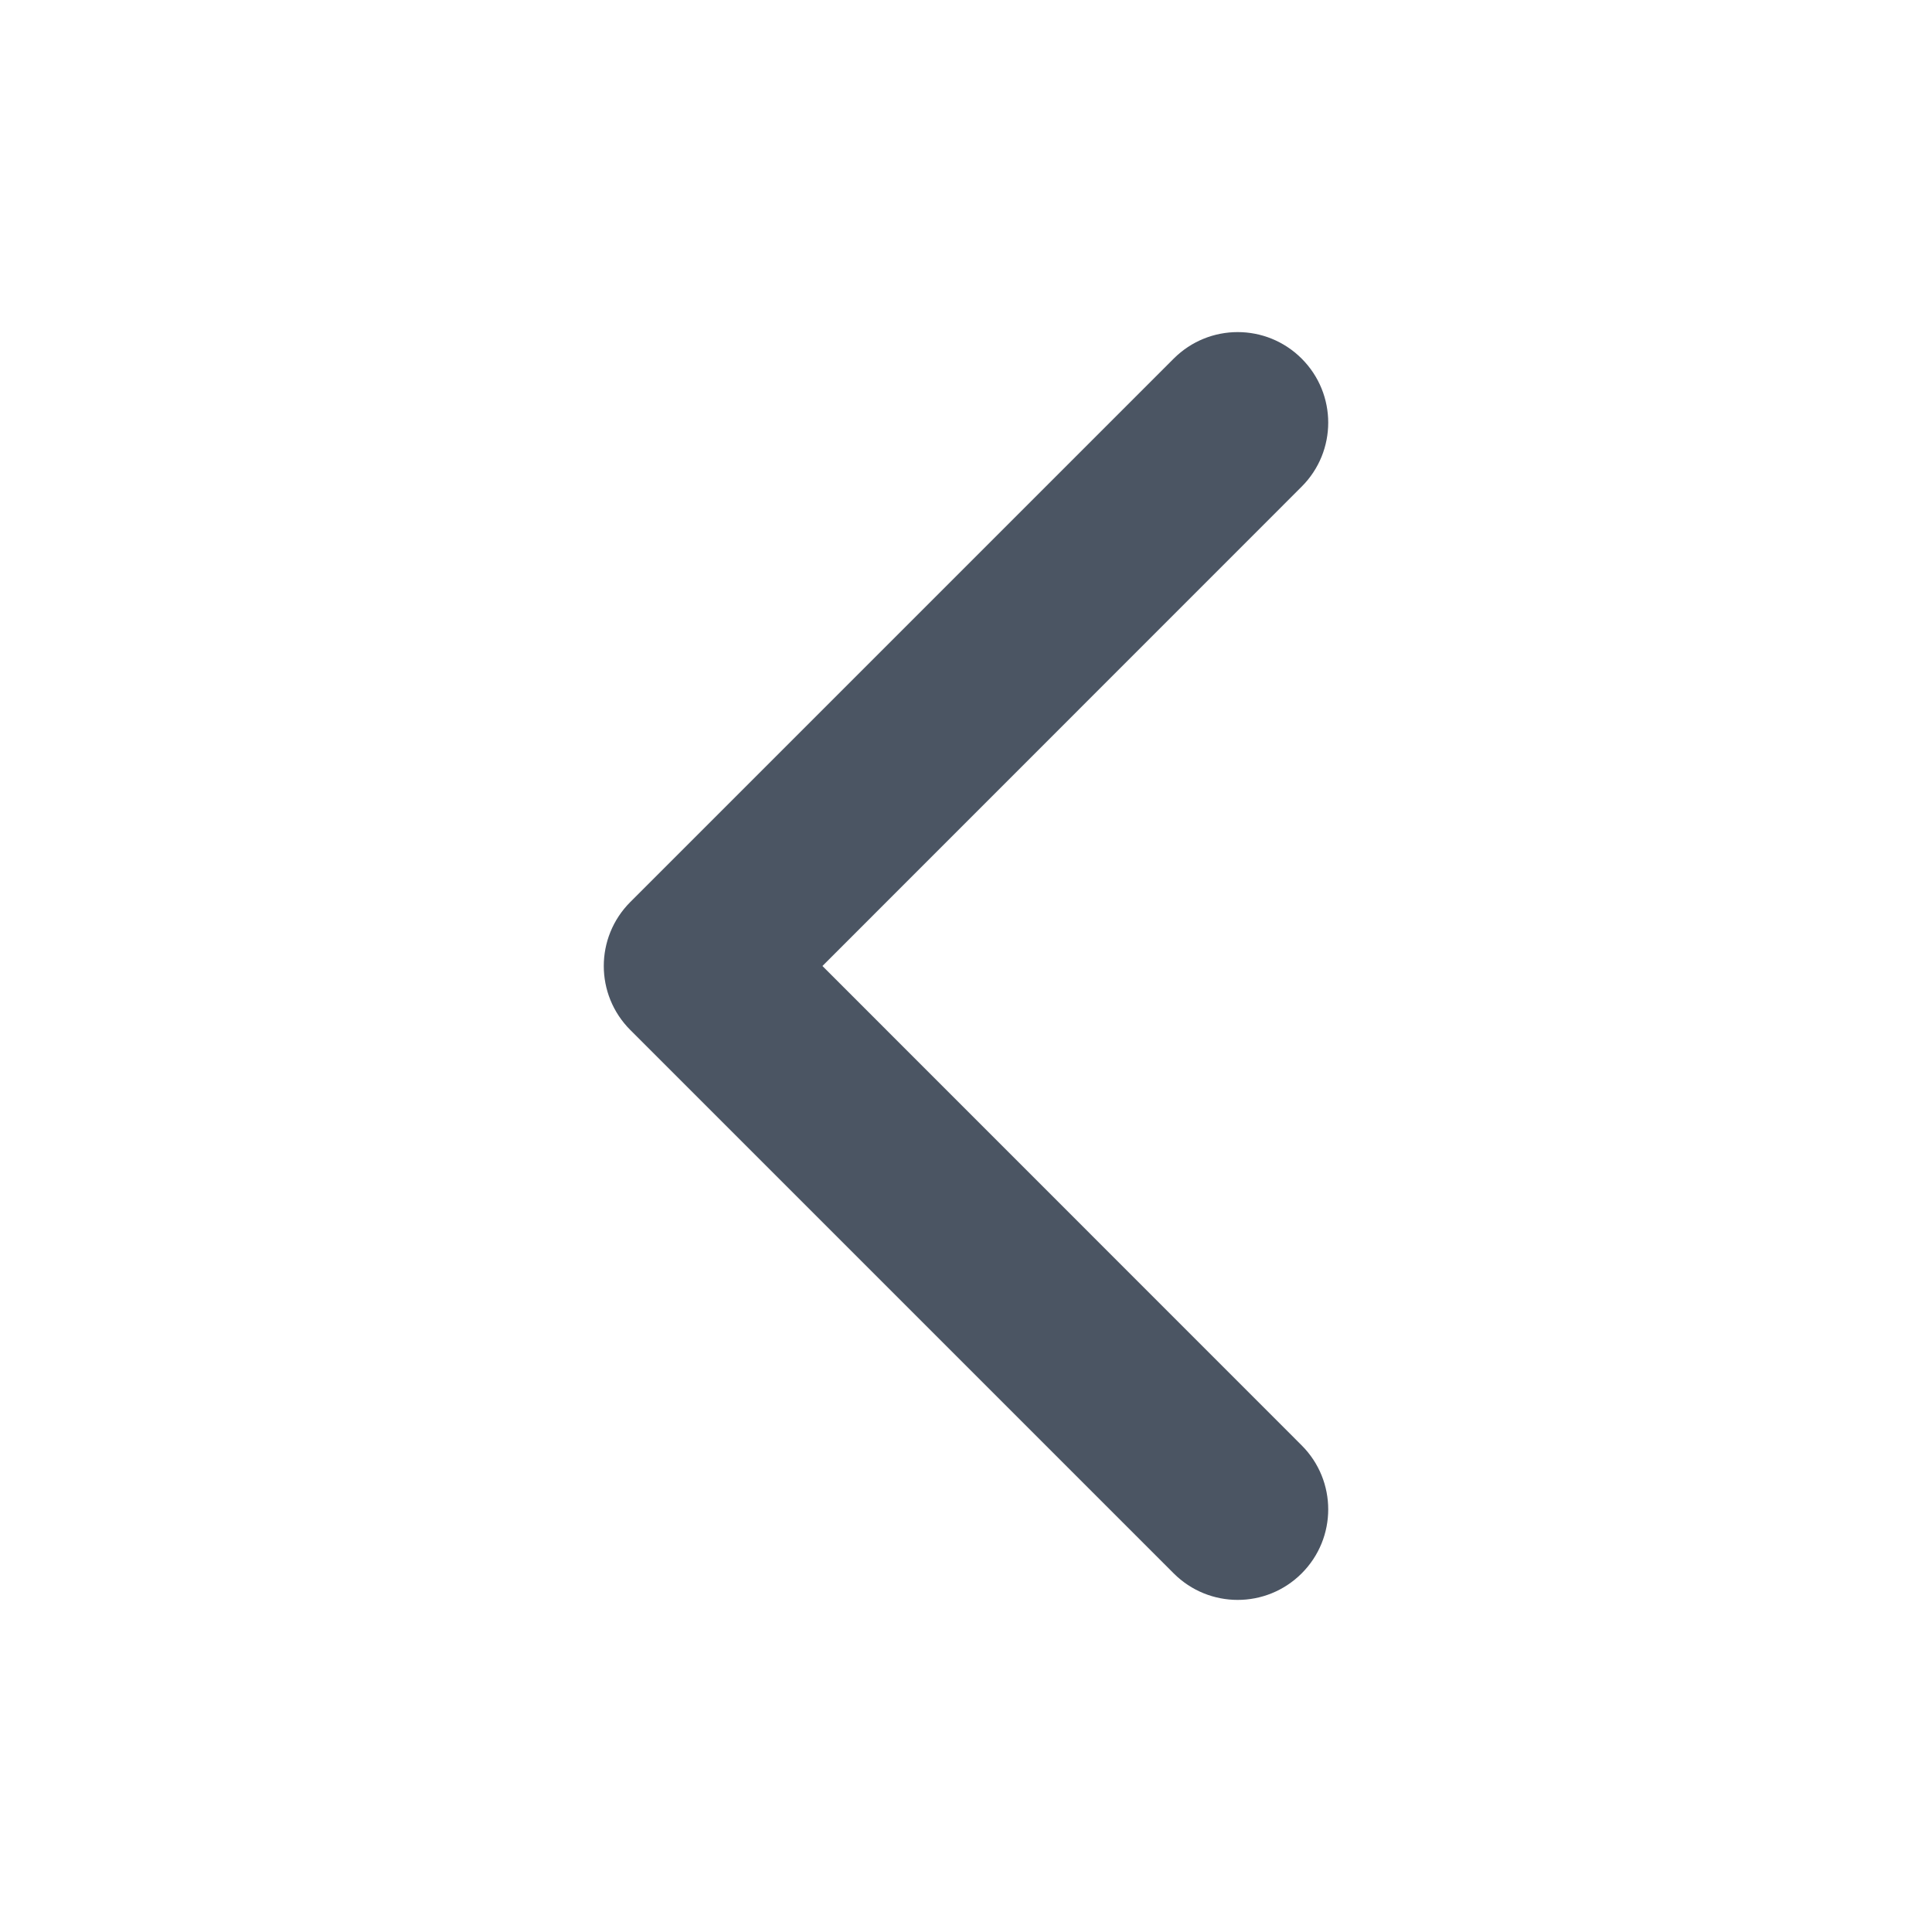
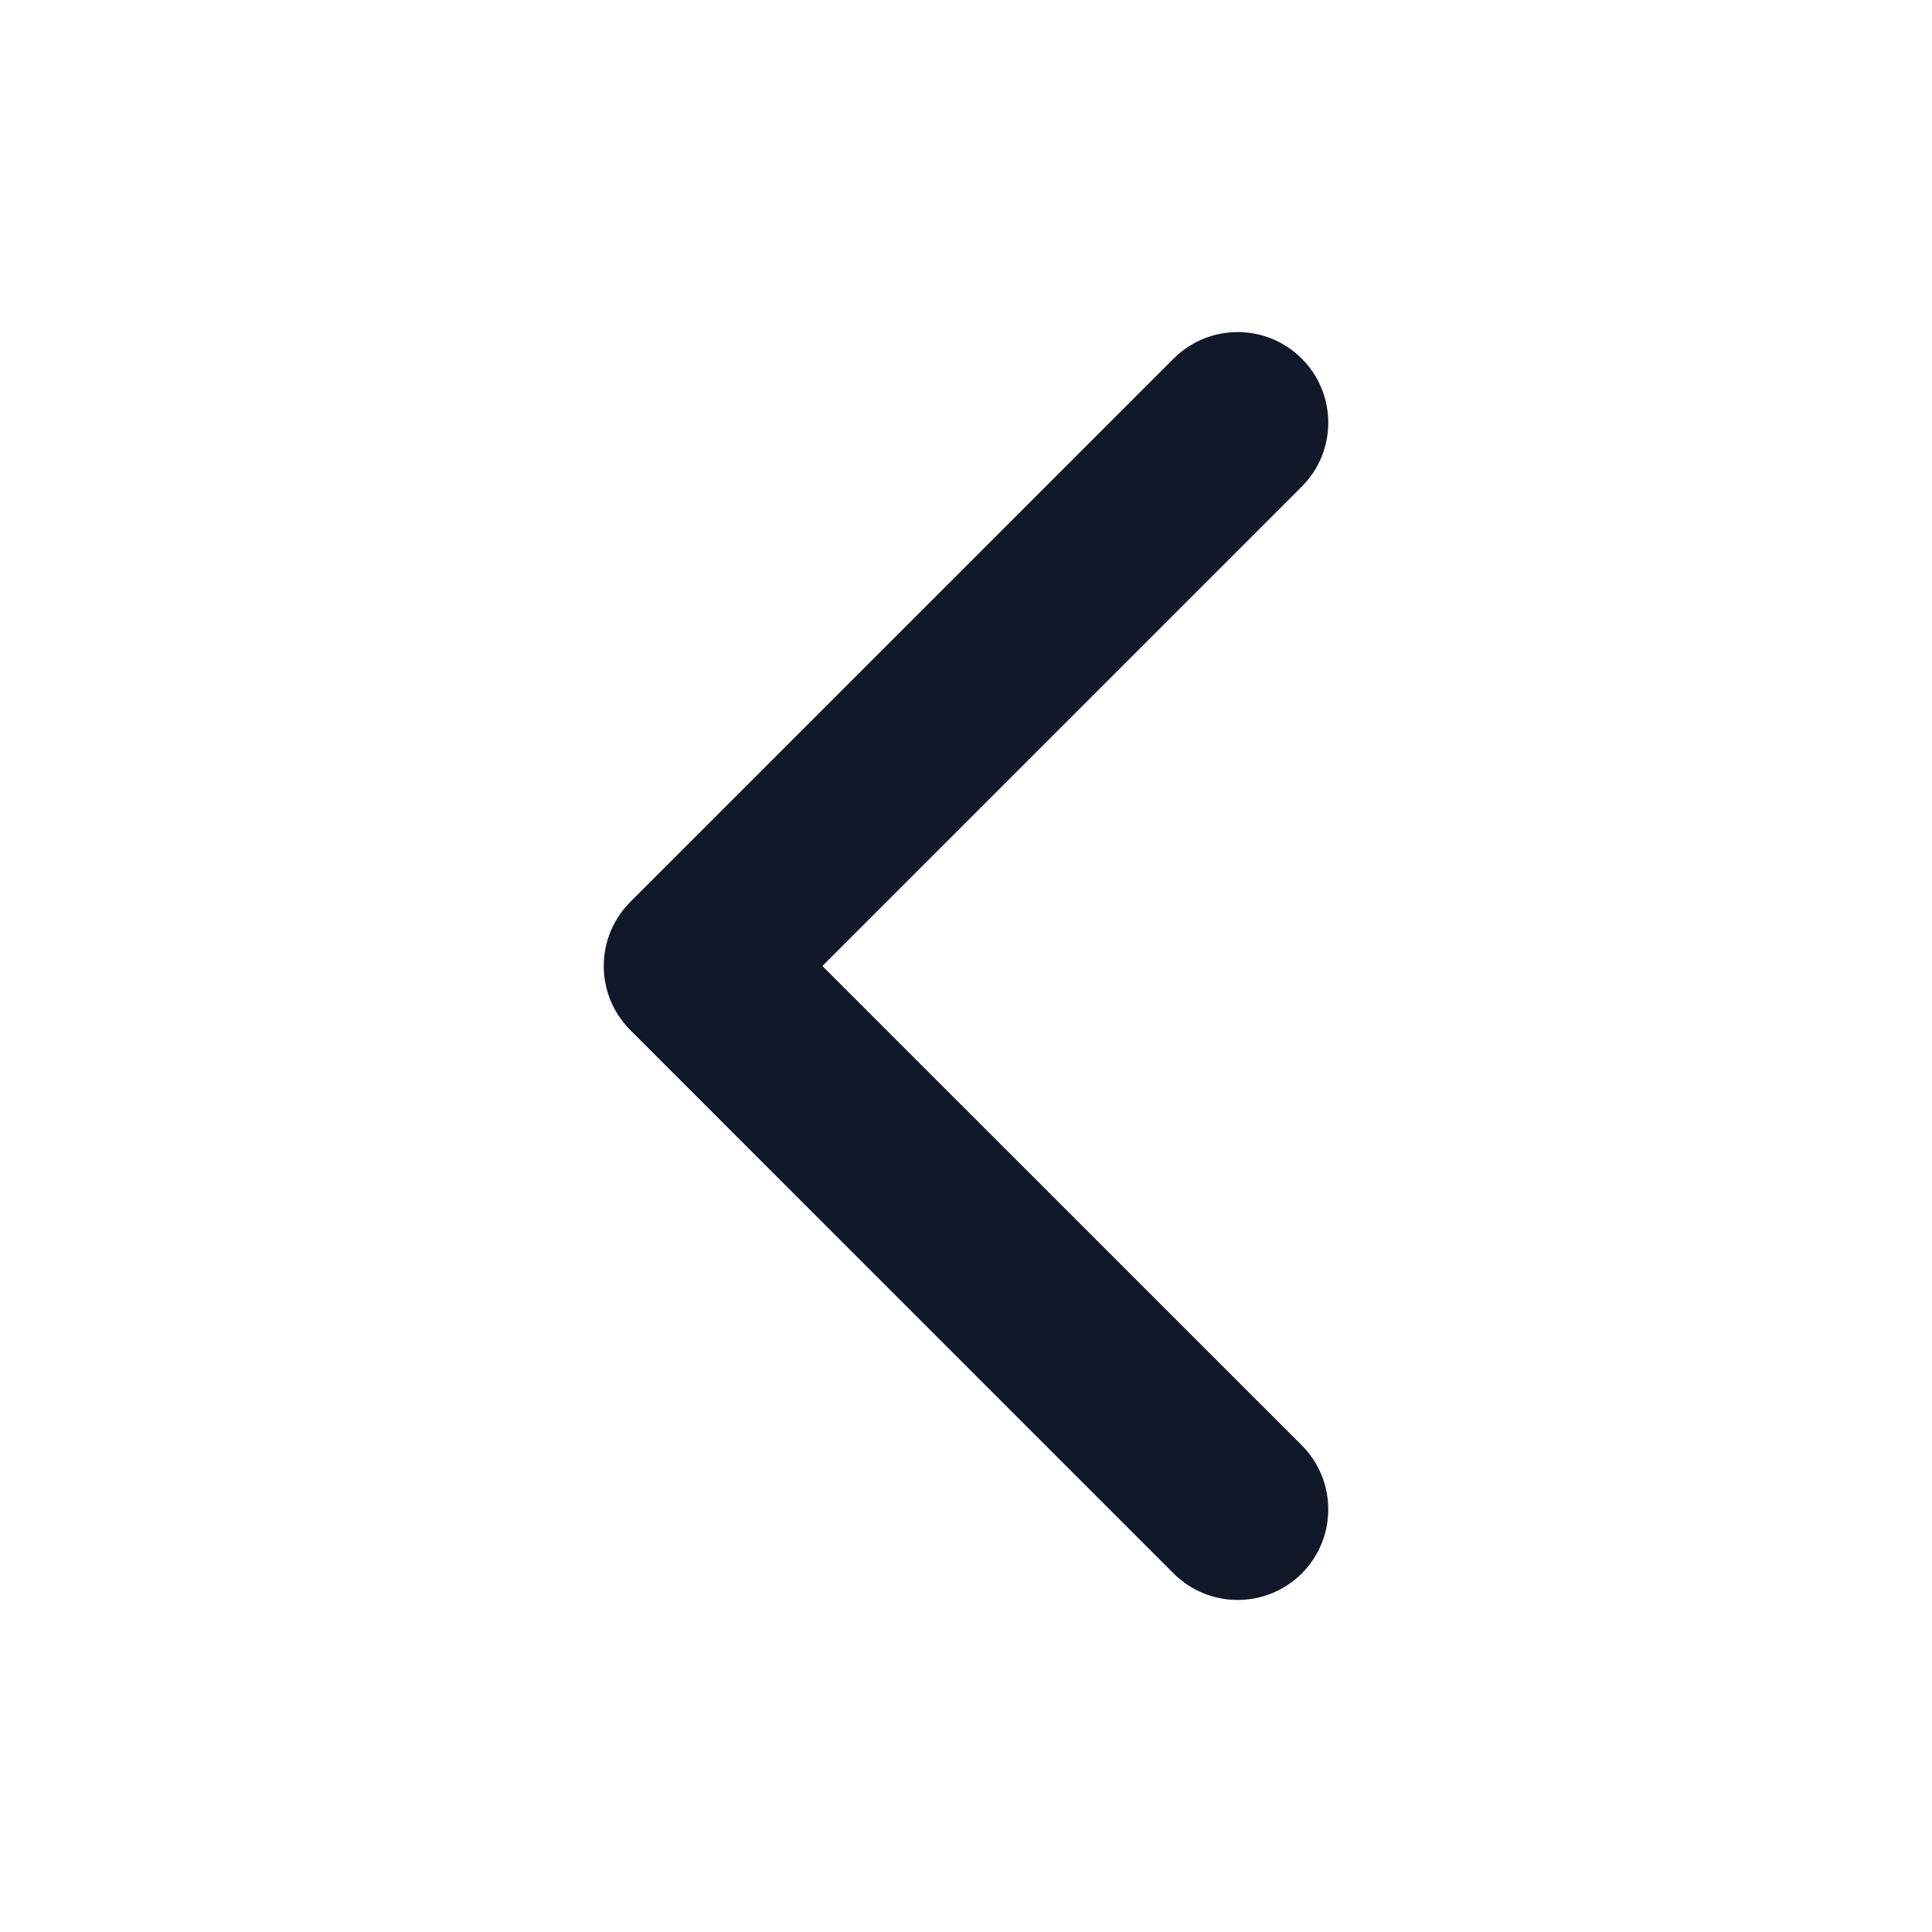
- <svg xmlns="http://www.w3.org/2000/svg" width="16" height="16" viewBox="0 0 16 16" fill="none">
-   <path fill-rule="evenodd" clip-rule="evenodd" d="M10.78 2.97C11.073 3.263 11.073 3.737 10.78 4.03L6.811 8L10.78 11.97C11.073 12.263 11.073 12.737 10.78 13.03C10.487 13.323 10.013 13.323 9.72 13.03L5.22 8.53C4.927 8.237 4.927 7.763 5.22 7.47L9.72 2.97C10.013 2.677 10.487 2.677 10.78 2.97Z" fill="#4B5563" />
+ <svg xmlns="http://www.w3.org/2000/svg" width="24" height="24" viewBox="0 0 24 24" fill="none">
+   <path fill-rule="evenodd" clip-rule="evenodd" d="M16.171 4.455C16.61 4.894 16.61 5.606 16.171 6.045L10.216 12L16.171 17.954C16.61 18.394 16.61 19.106 16.171 19.546C15.731 19.985 15.019 19.985 14.579 19.546L7.83 12.796C7.39 12.356 7.39 11.644 7.83 11.204L14.579 4.455C15.019 4.015 15.731 4.015 16.171 4.455Z" fill="#111827" />
</svg>
